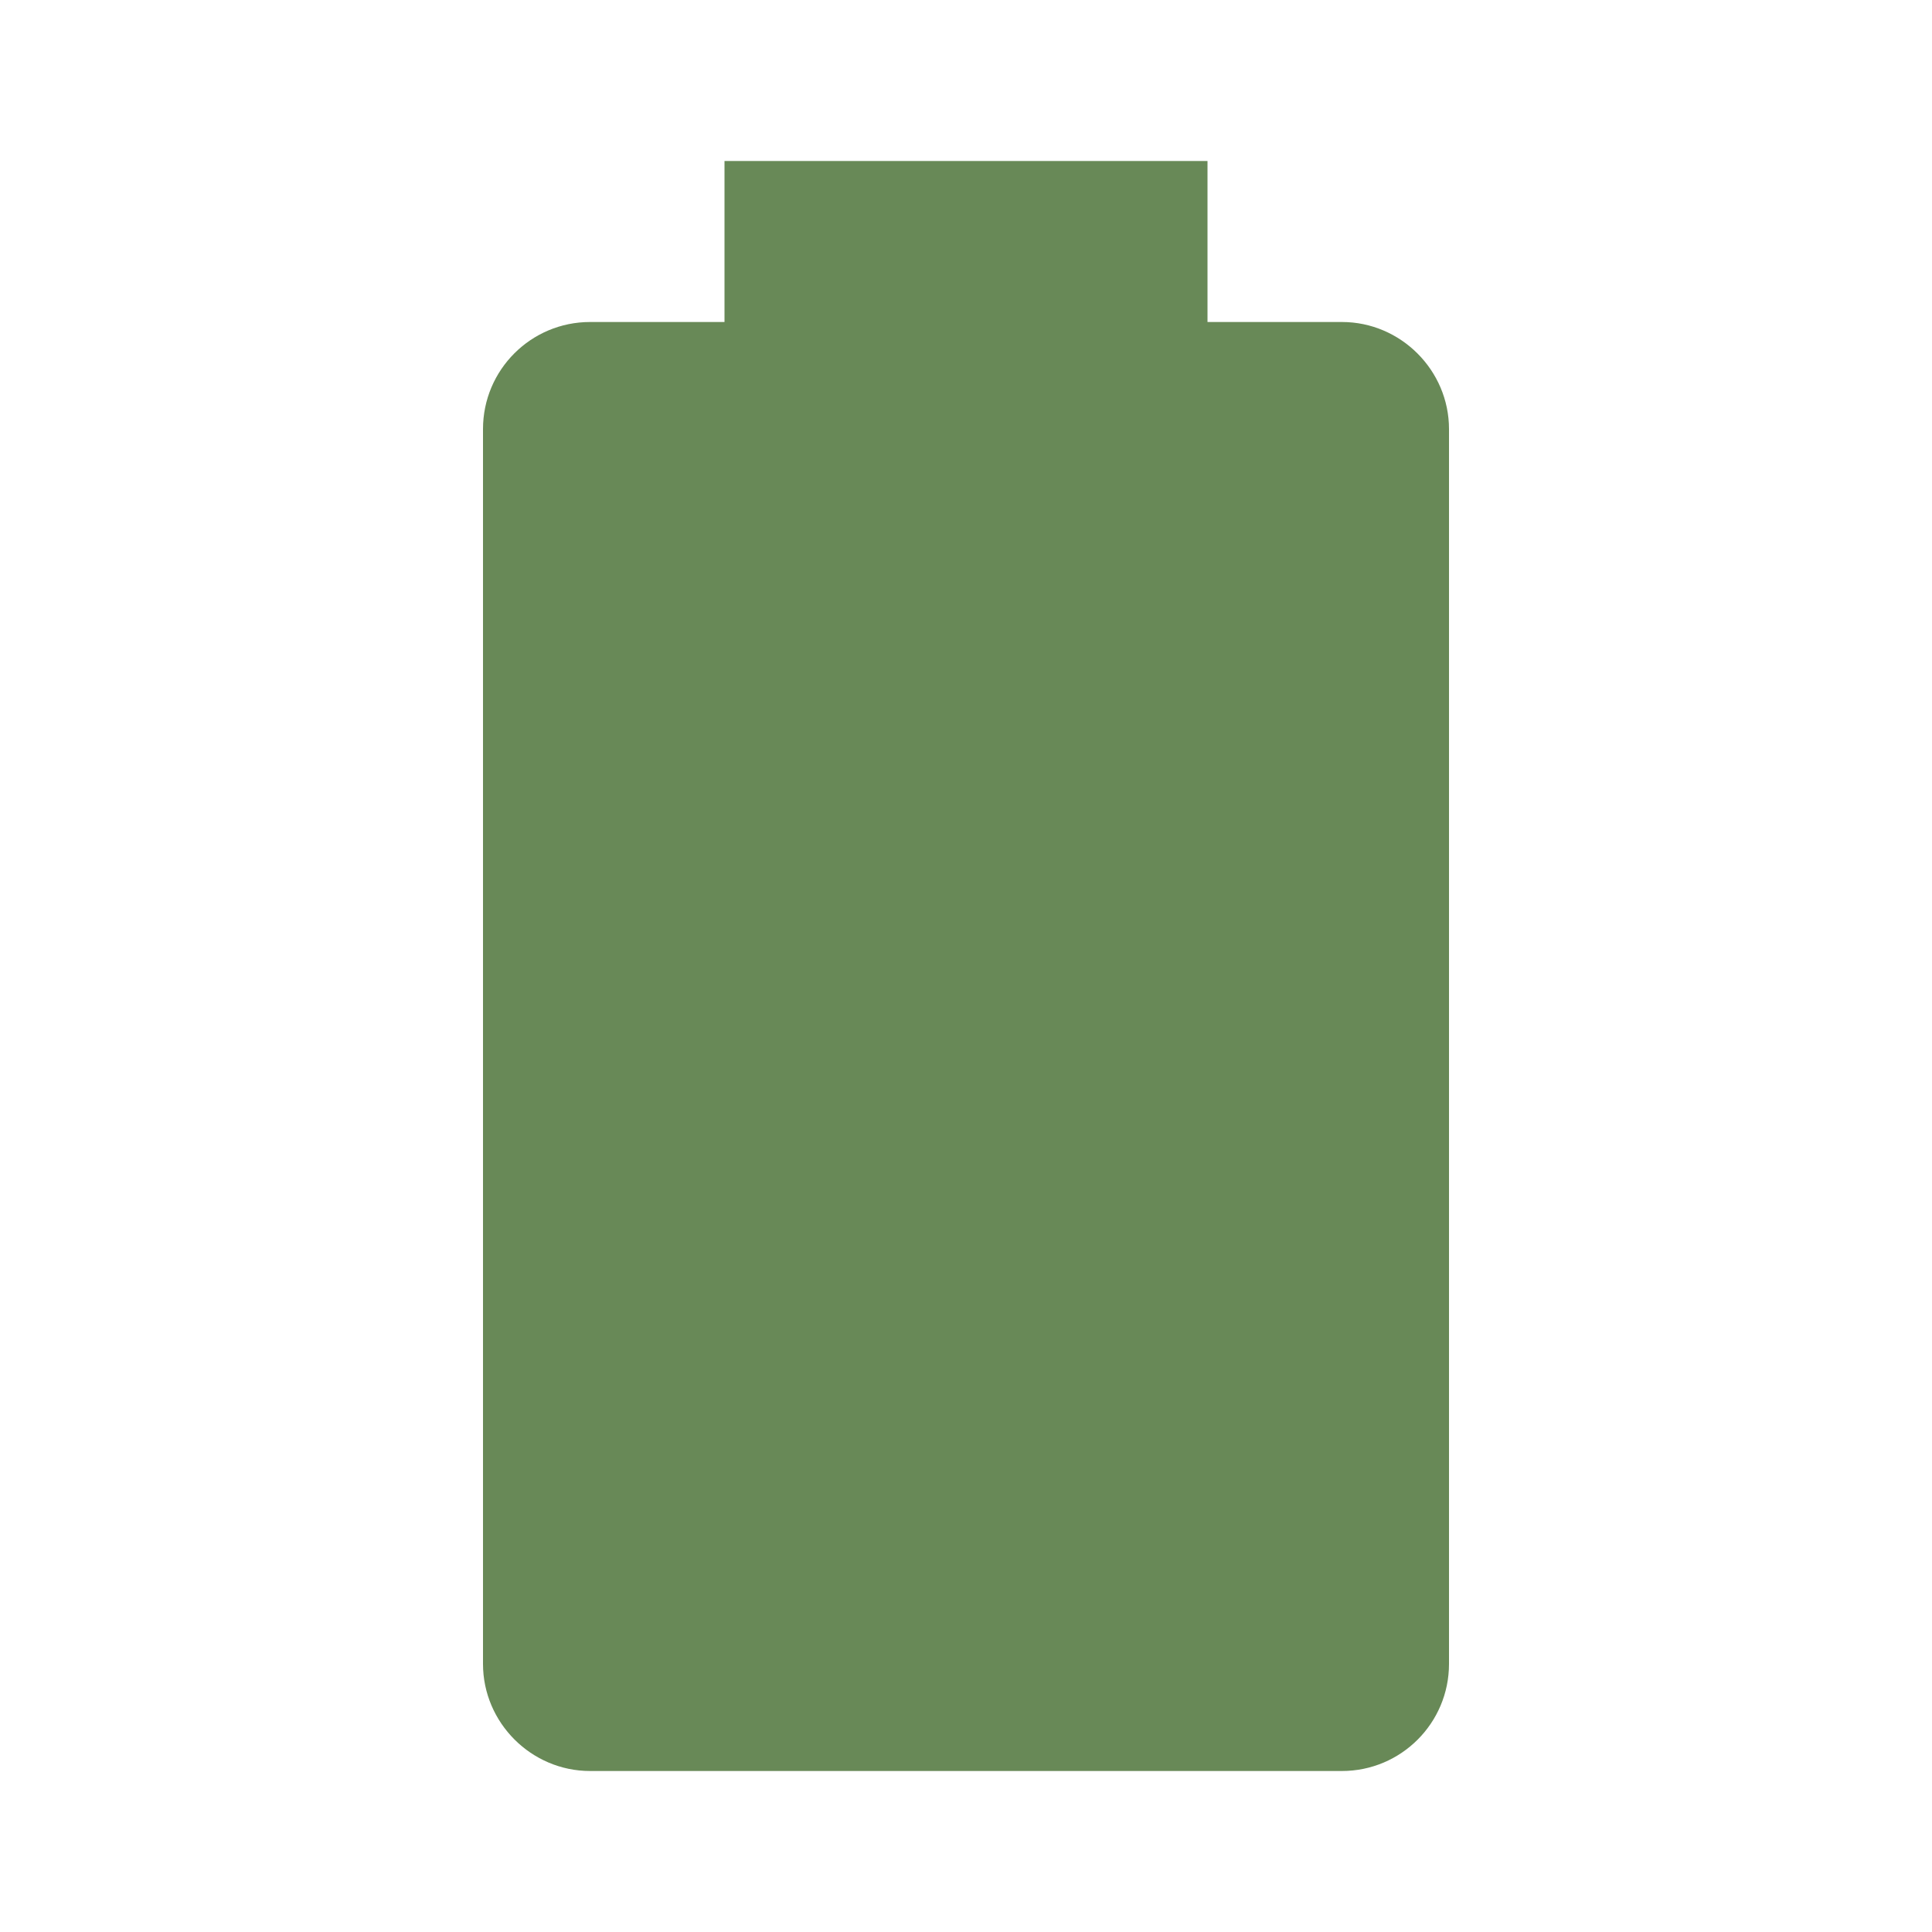
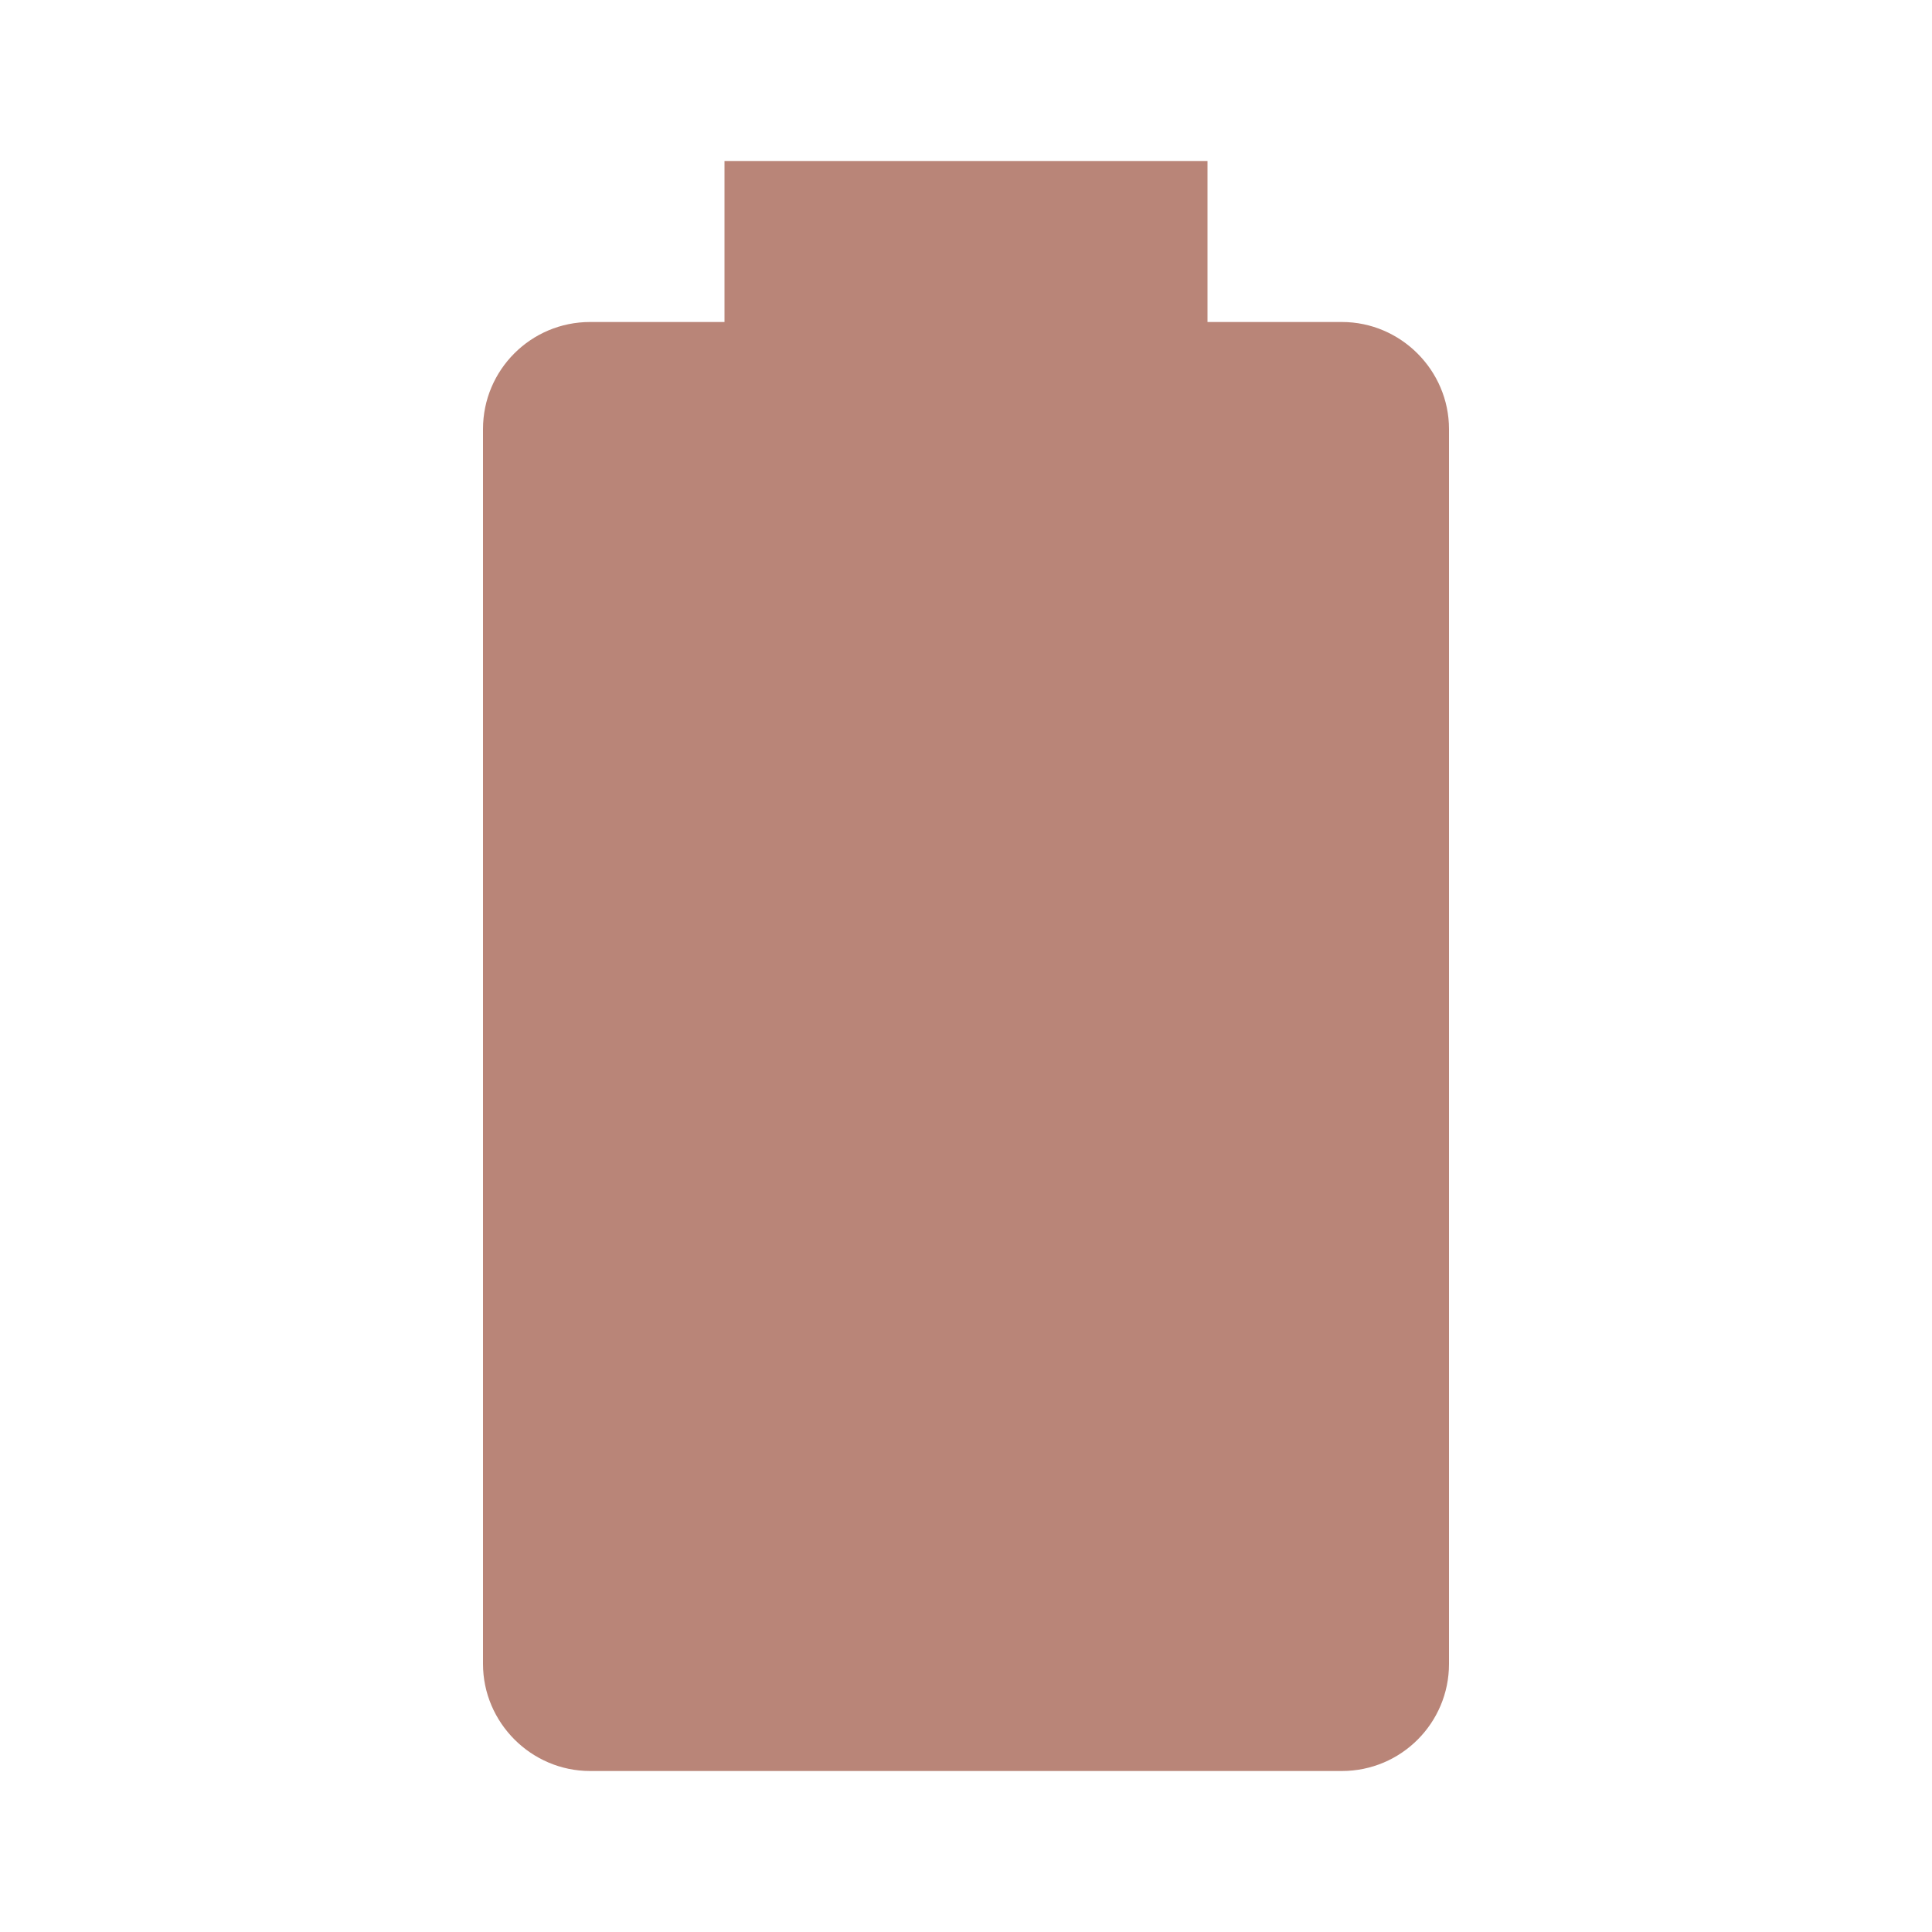
<svg xmlns="http://www.w3.org/2000/svg" viewBox="0 0 24 24">
-   <path d="M16.67,4H15V2H9V4H7.33A1.33,1.33 0 0,0 6,5.33V20.67C6,21.4 6.6,22 7.33,22H16.67A1.33,1.33 0 0,0 18,20.67V5.33C18,4.6 17.4,4 16.67,4Z" fill="#688957" />
+   <path d="M16.67,4H15V2H9V4H7.33A1.33,1.33 0 0,0 6,5.33V20.67C6,21.4 6.6,22 7.33,22H16.67A1.33,1.33 0 0,0 18,20.67V5.33C18,4.6 17.4,4 16.67,4Z" fill="#B98578" />
</svg>
